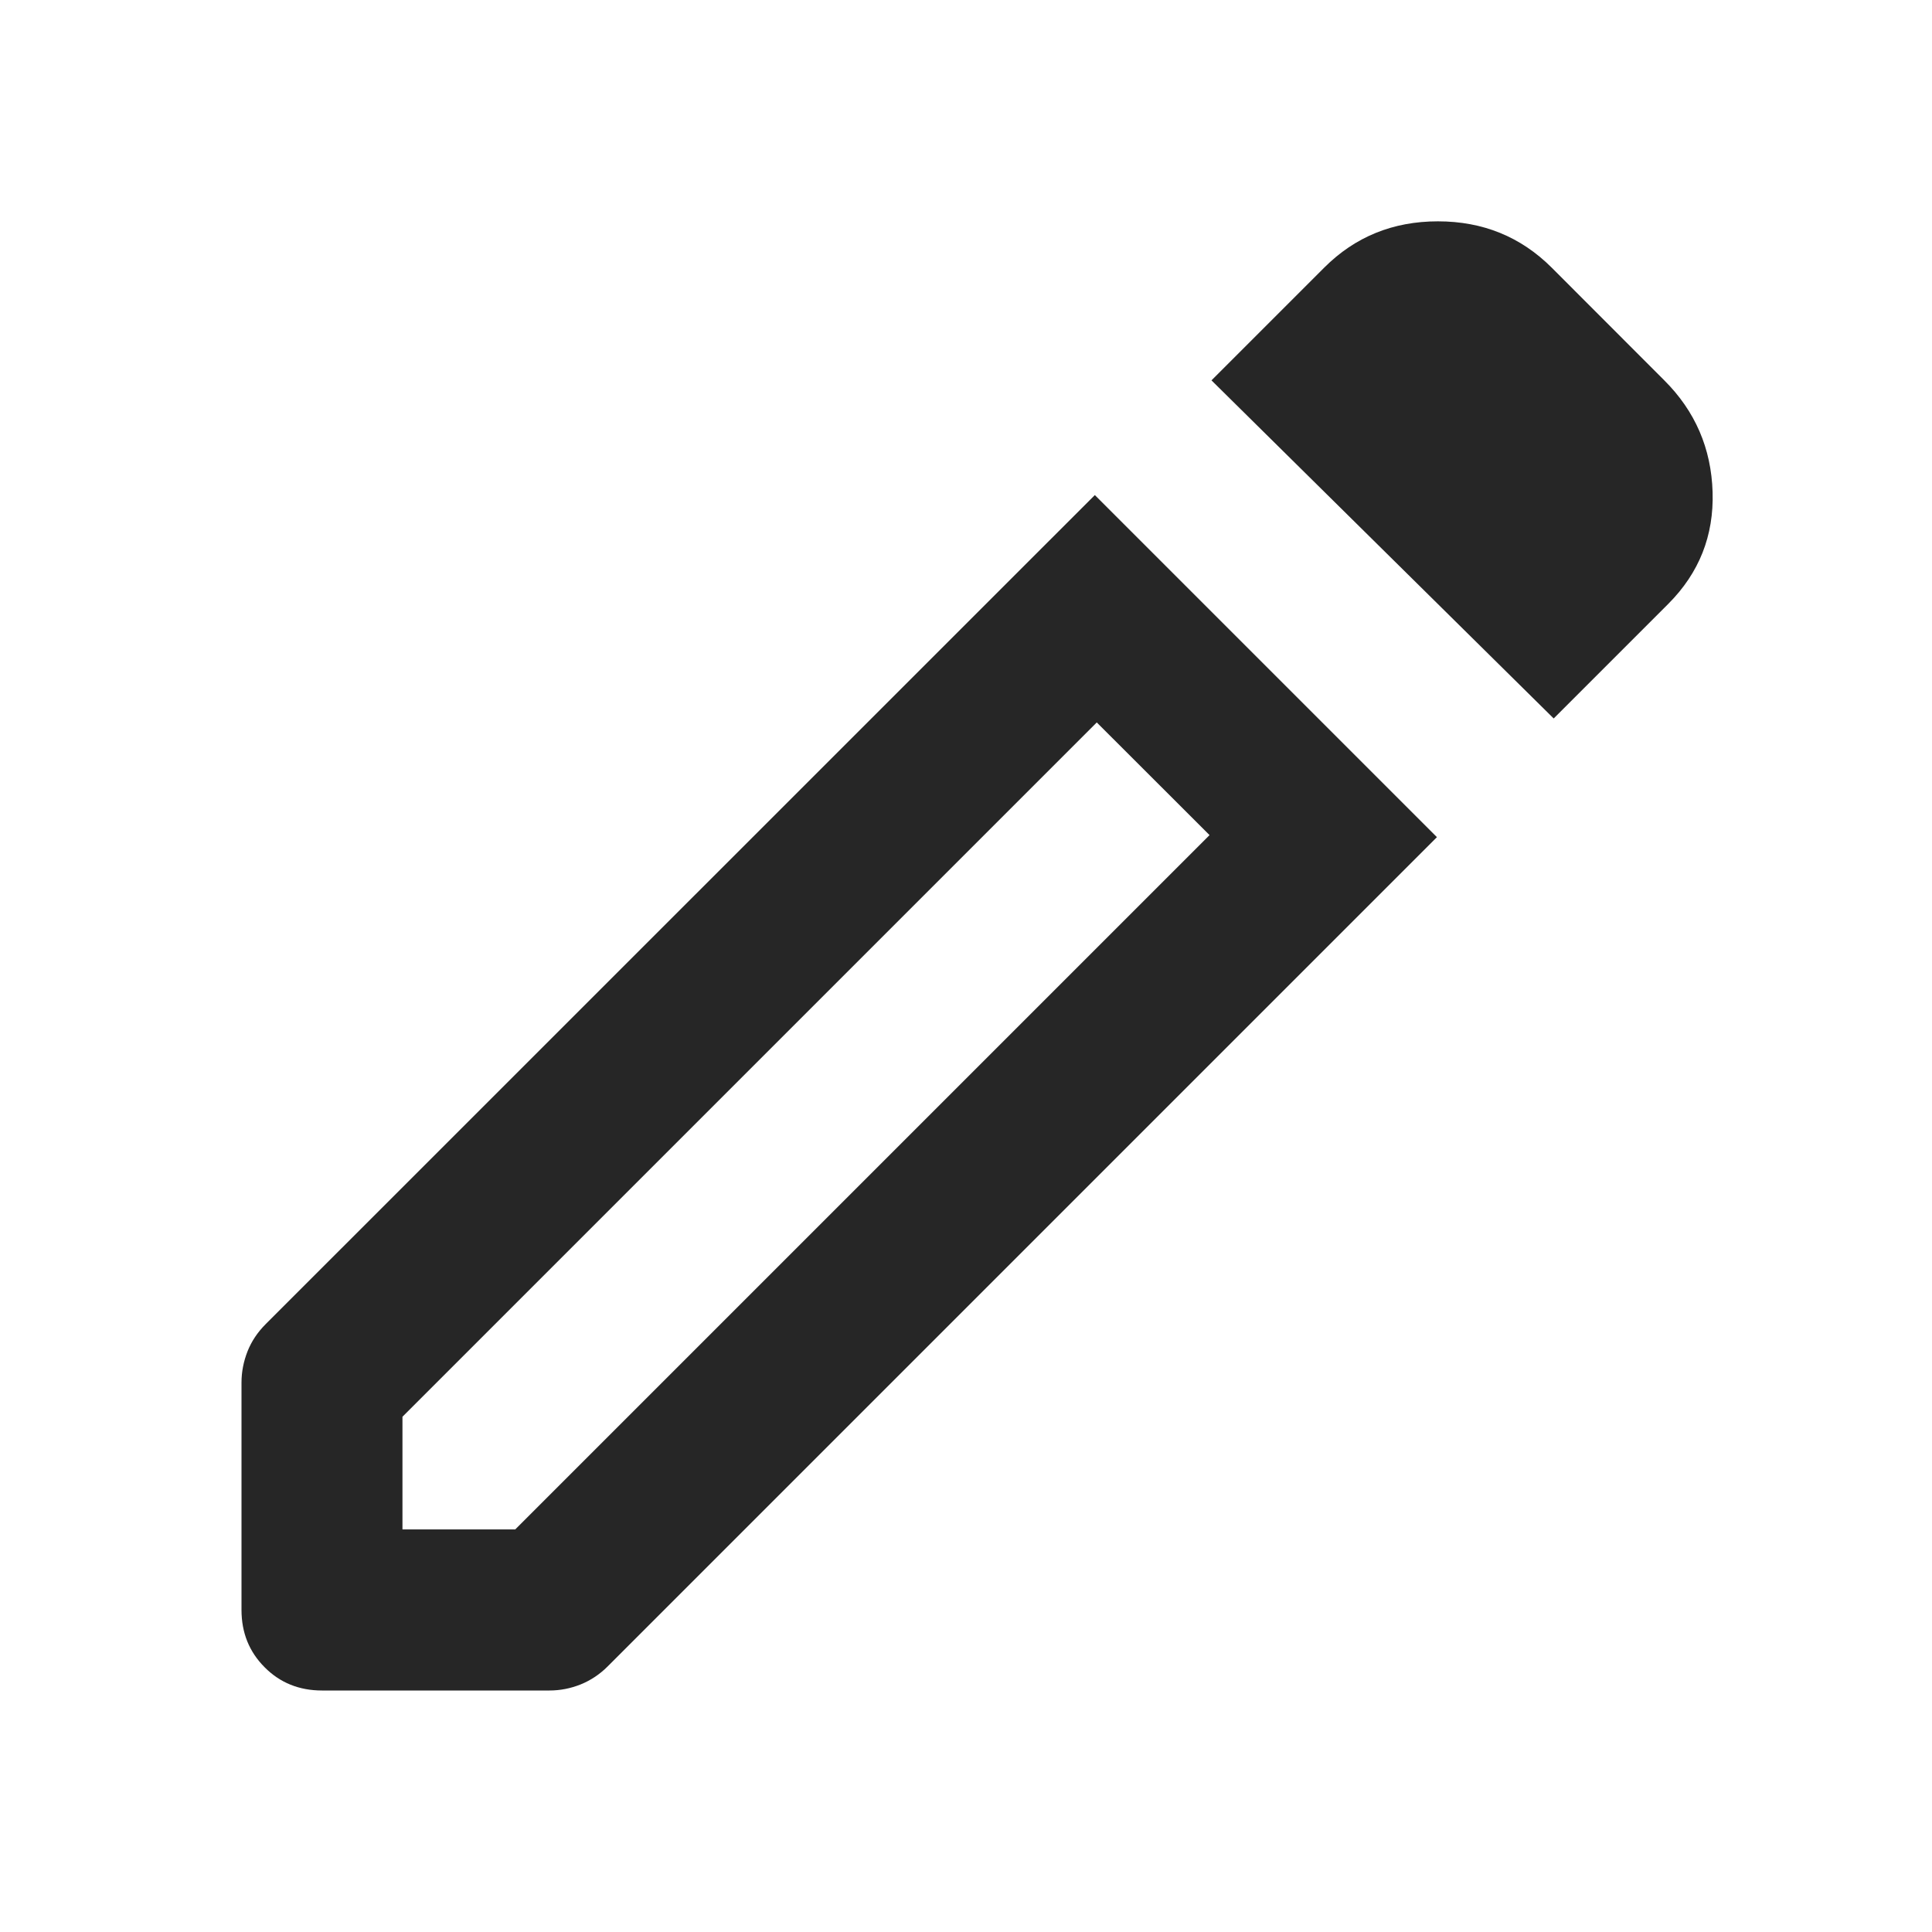
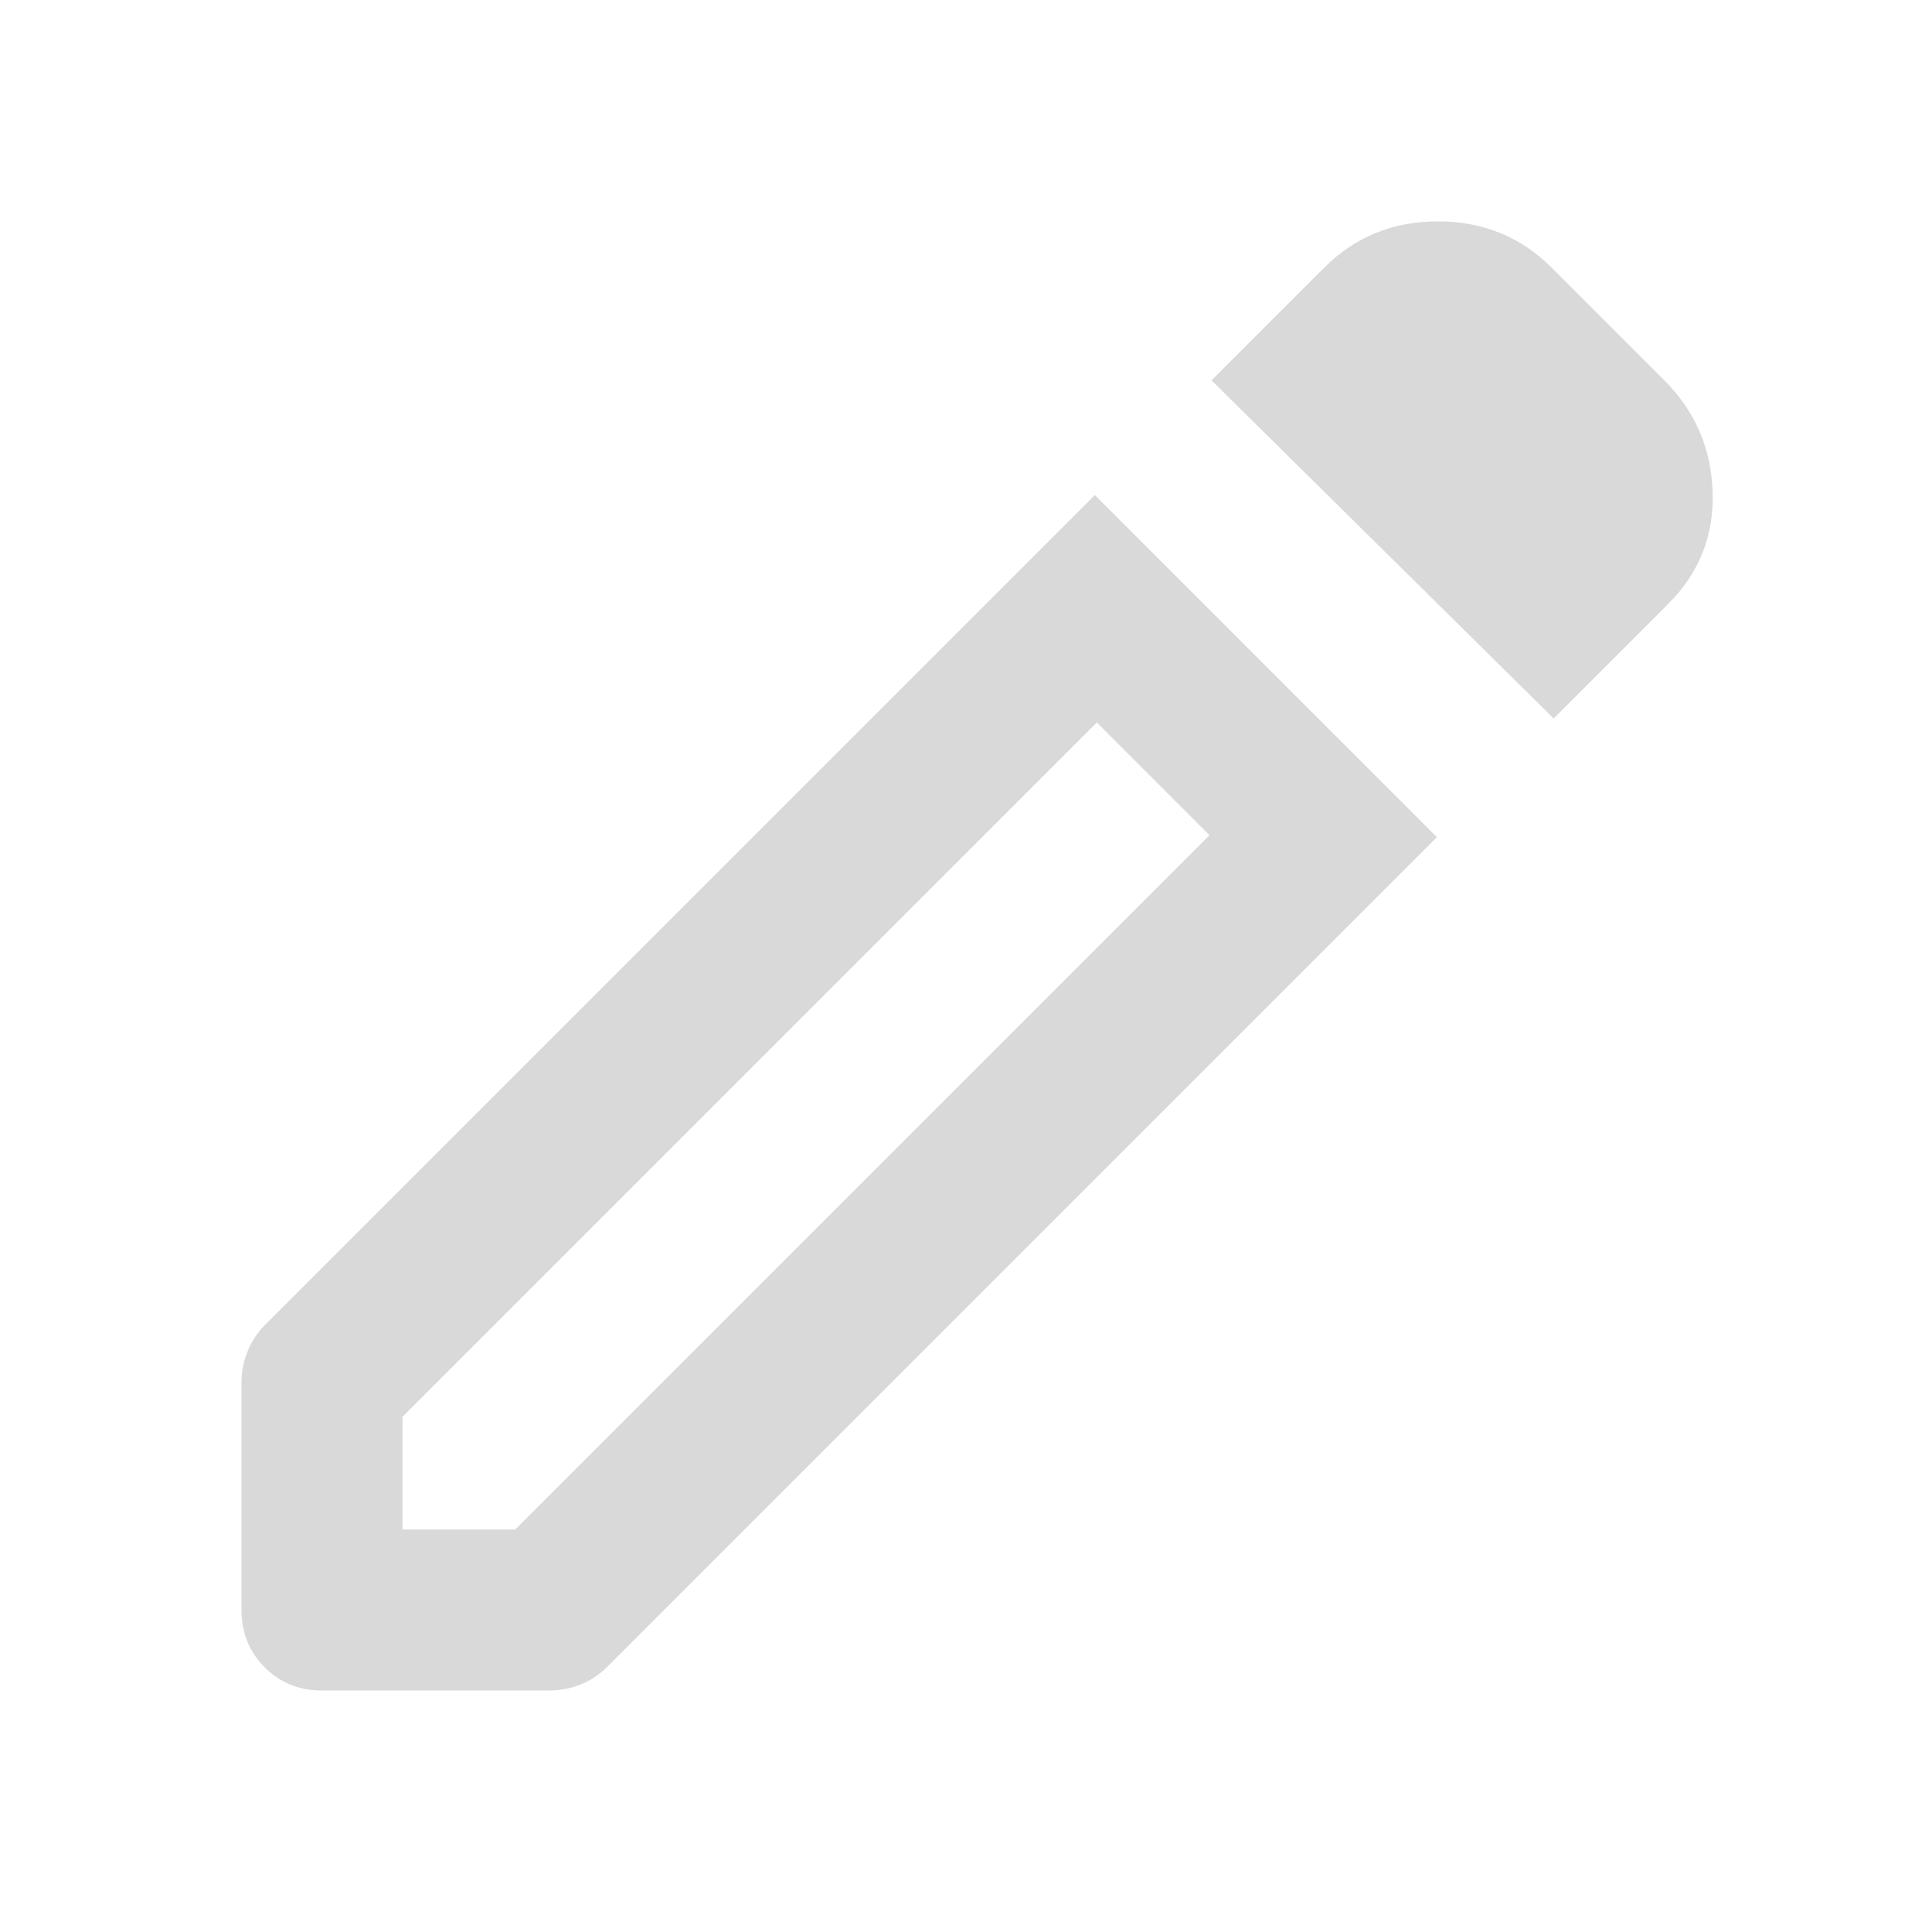
- <svg xmlns="http://www.w3.org/2000/svg" width="16" height="16" viewBox="0 0 16 16" fill="none">
-   <mask id="mask0_1088_16453" style="mask-type:alpha" maskUnits="userSpaceOnUse" x="0" y="0" width="16" height="16">
-     <rect width="16" height="16" fill="#D9D9D9" />
+ <svg xmlns="http://www.w3.org/2000/svg" width="24" height="24" viewBox="0 0 24 24" fill="none">
+   <mask id="mask0_1181_89851" style="mask-type:alpha" maskUnits="userSpaceOnUse" x="0" y="0" width="24" height="24">
+     <rect width="24" height="24" fill="#D9D9D9" />
  </mask>
-   <g mask="url(#mask0_1088_16453)">
-     <path d="M3.333 12.666H4.267L10.017 6.916L9.083 5.983L3.333 11.733V12.666ZM12.867 5.95L10.033 3.15L10.967 2.216C11.222 1.961 11.536 1.833 11.908 1.833C12.281 1.833 12.594 1.961 12.85 2.216L13.783 3.15C14.039 3.405 14.172 3.714 14.183 4.075C14.194 4.436 14.072 4.744 13.817 5L12.867 5.95ZM2.667 14C2.478 14 2.319 13.936 2.192 13.808C2.064 13.68 2 13.522 2 13.333V11.45C2 11.361 2.017 11.275 2.05 11.191C2.083 11.108 2.133 11.033 2.2 10.966L9.067 4.1L11.9 6.933L5.033 13.8C4.967 13.866 4.892 13.916 4.808 13.95C4.725 13.983 4.639 14 4.55 14H2.667Z" fill="#262626" />
+   <g mask="url(#mask0_1181_89851)">
+     <path d="M5 19H6.4L15.025 10.375L13.625 8.975L5 17.6V19ZM19.3 8.925L15.05 4.725L16.45 3.325C16.833 2.942 17.304 2.75 17.863 2.75C18.421 2.75 18.892 2.942 19.275 3.325L20.675 4.725C21.058 5.108 21.258 5.571 21.275 6.112C21.292 6.654 21.108 7.117 20.725 7.5L19.3 8.925ZM4 21C3.717 21 3.479 20.904 3.288 20.712C3.096 20.521 3 20.283 3 20V17.175C3 17.042 3.025 16.913 3.075 16.788C3.125 16.663 3.2 16.55 3.3 16.45L13.6 6.15L17.85 10.4L7.55 20.7C7.45 20.8 7.338 20.875 7.213 20.925C7.088 20.975 6.958 21 6.825 21H4Z" fill="#D9D9D9" />
  </g>
</svg>
